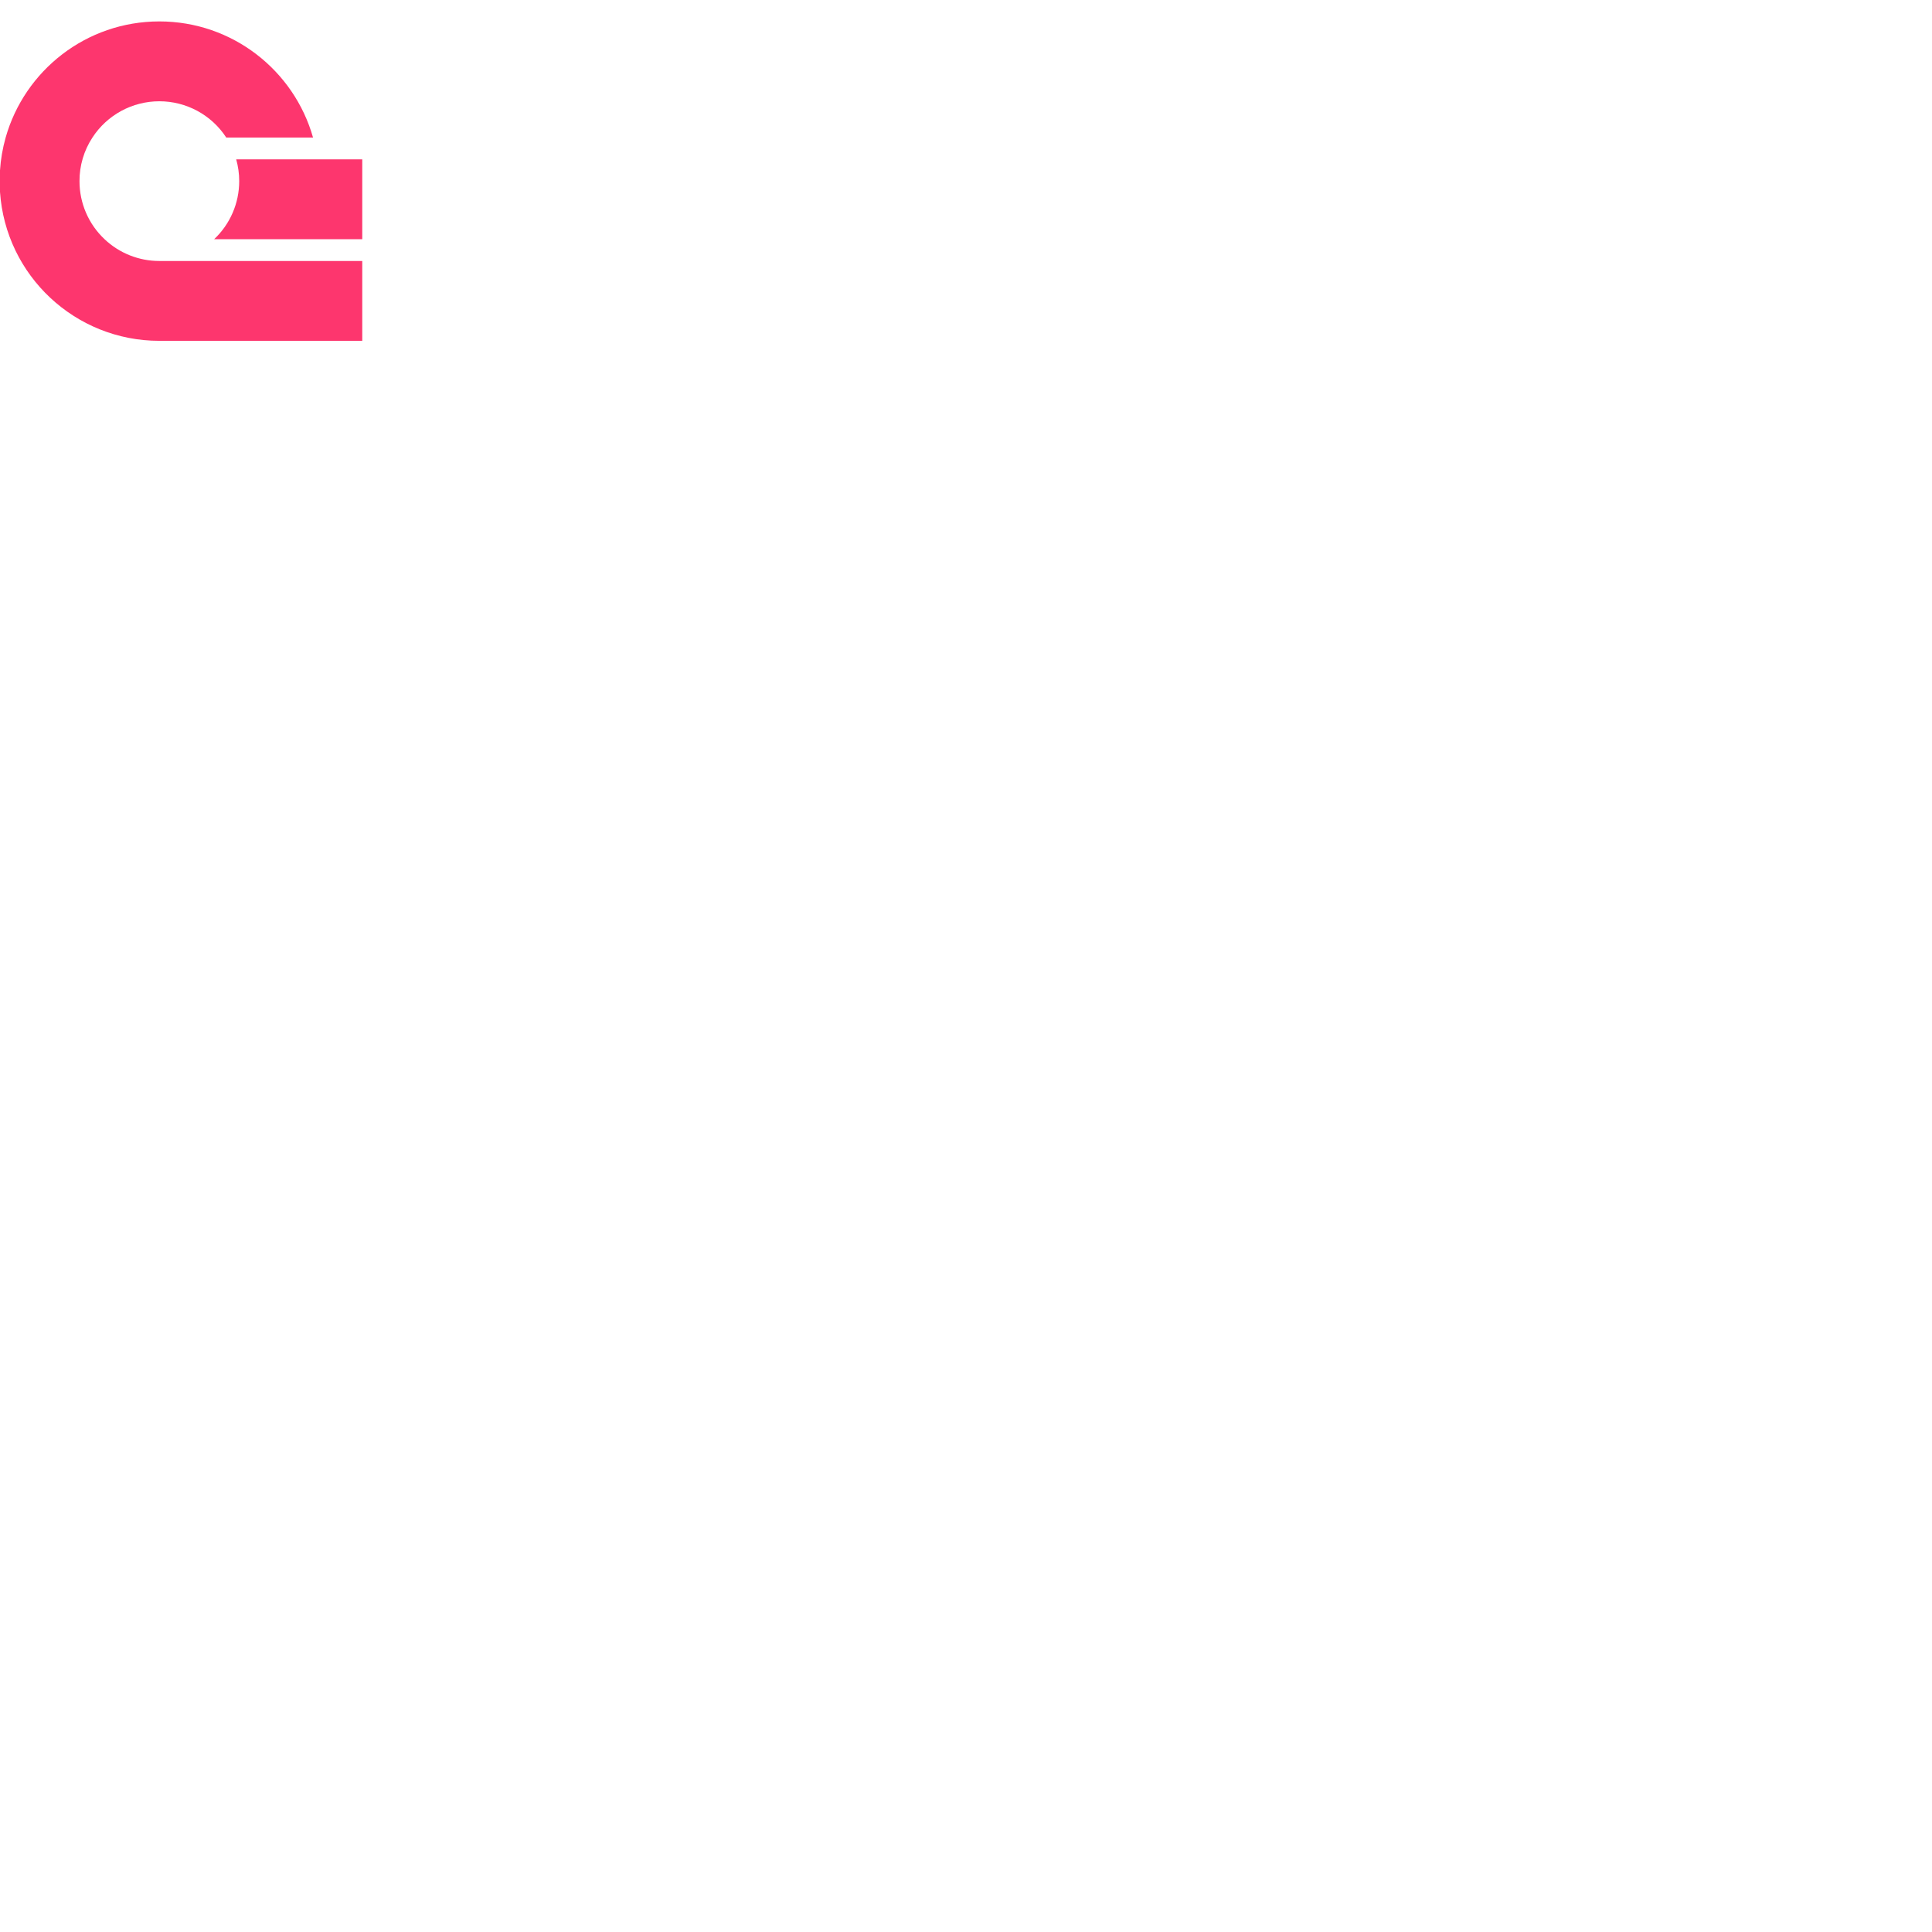
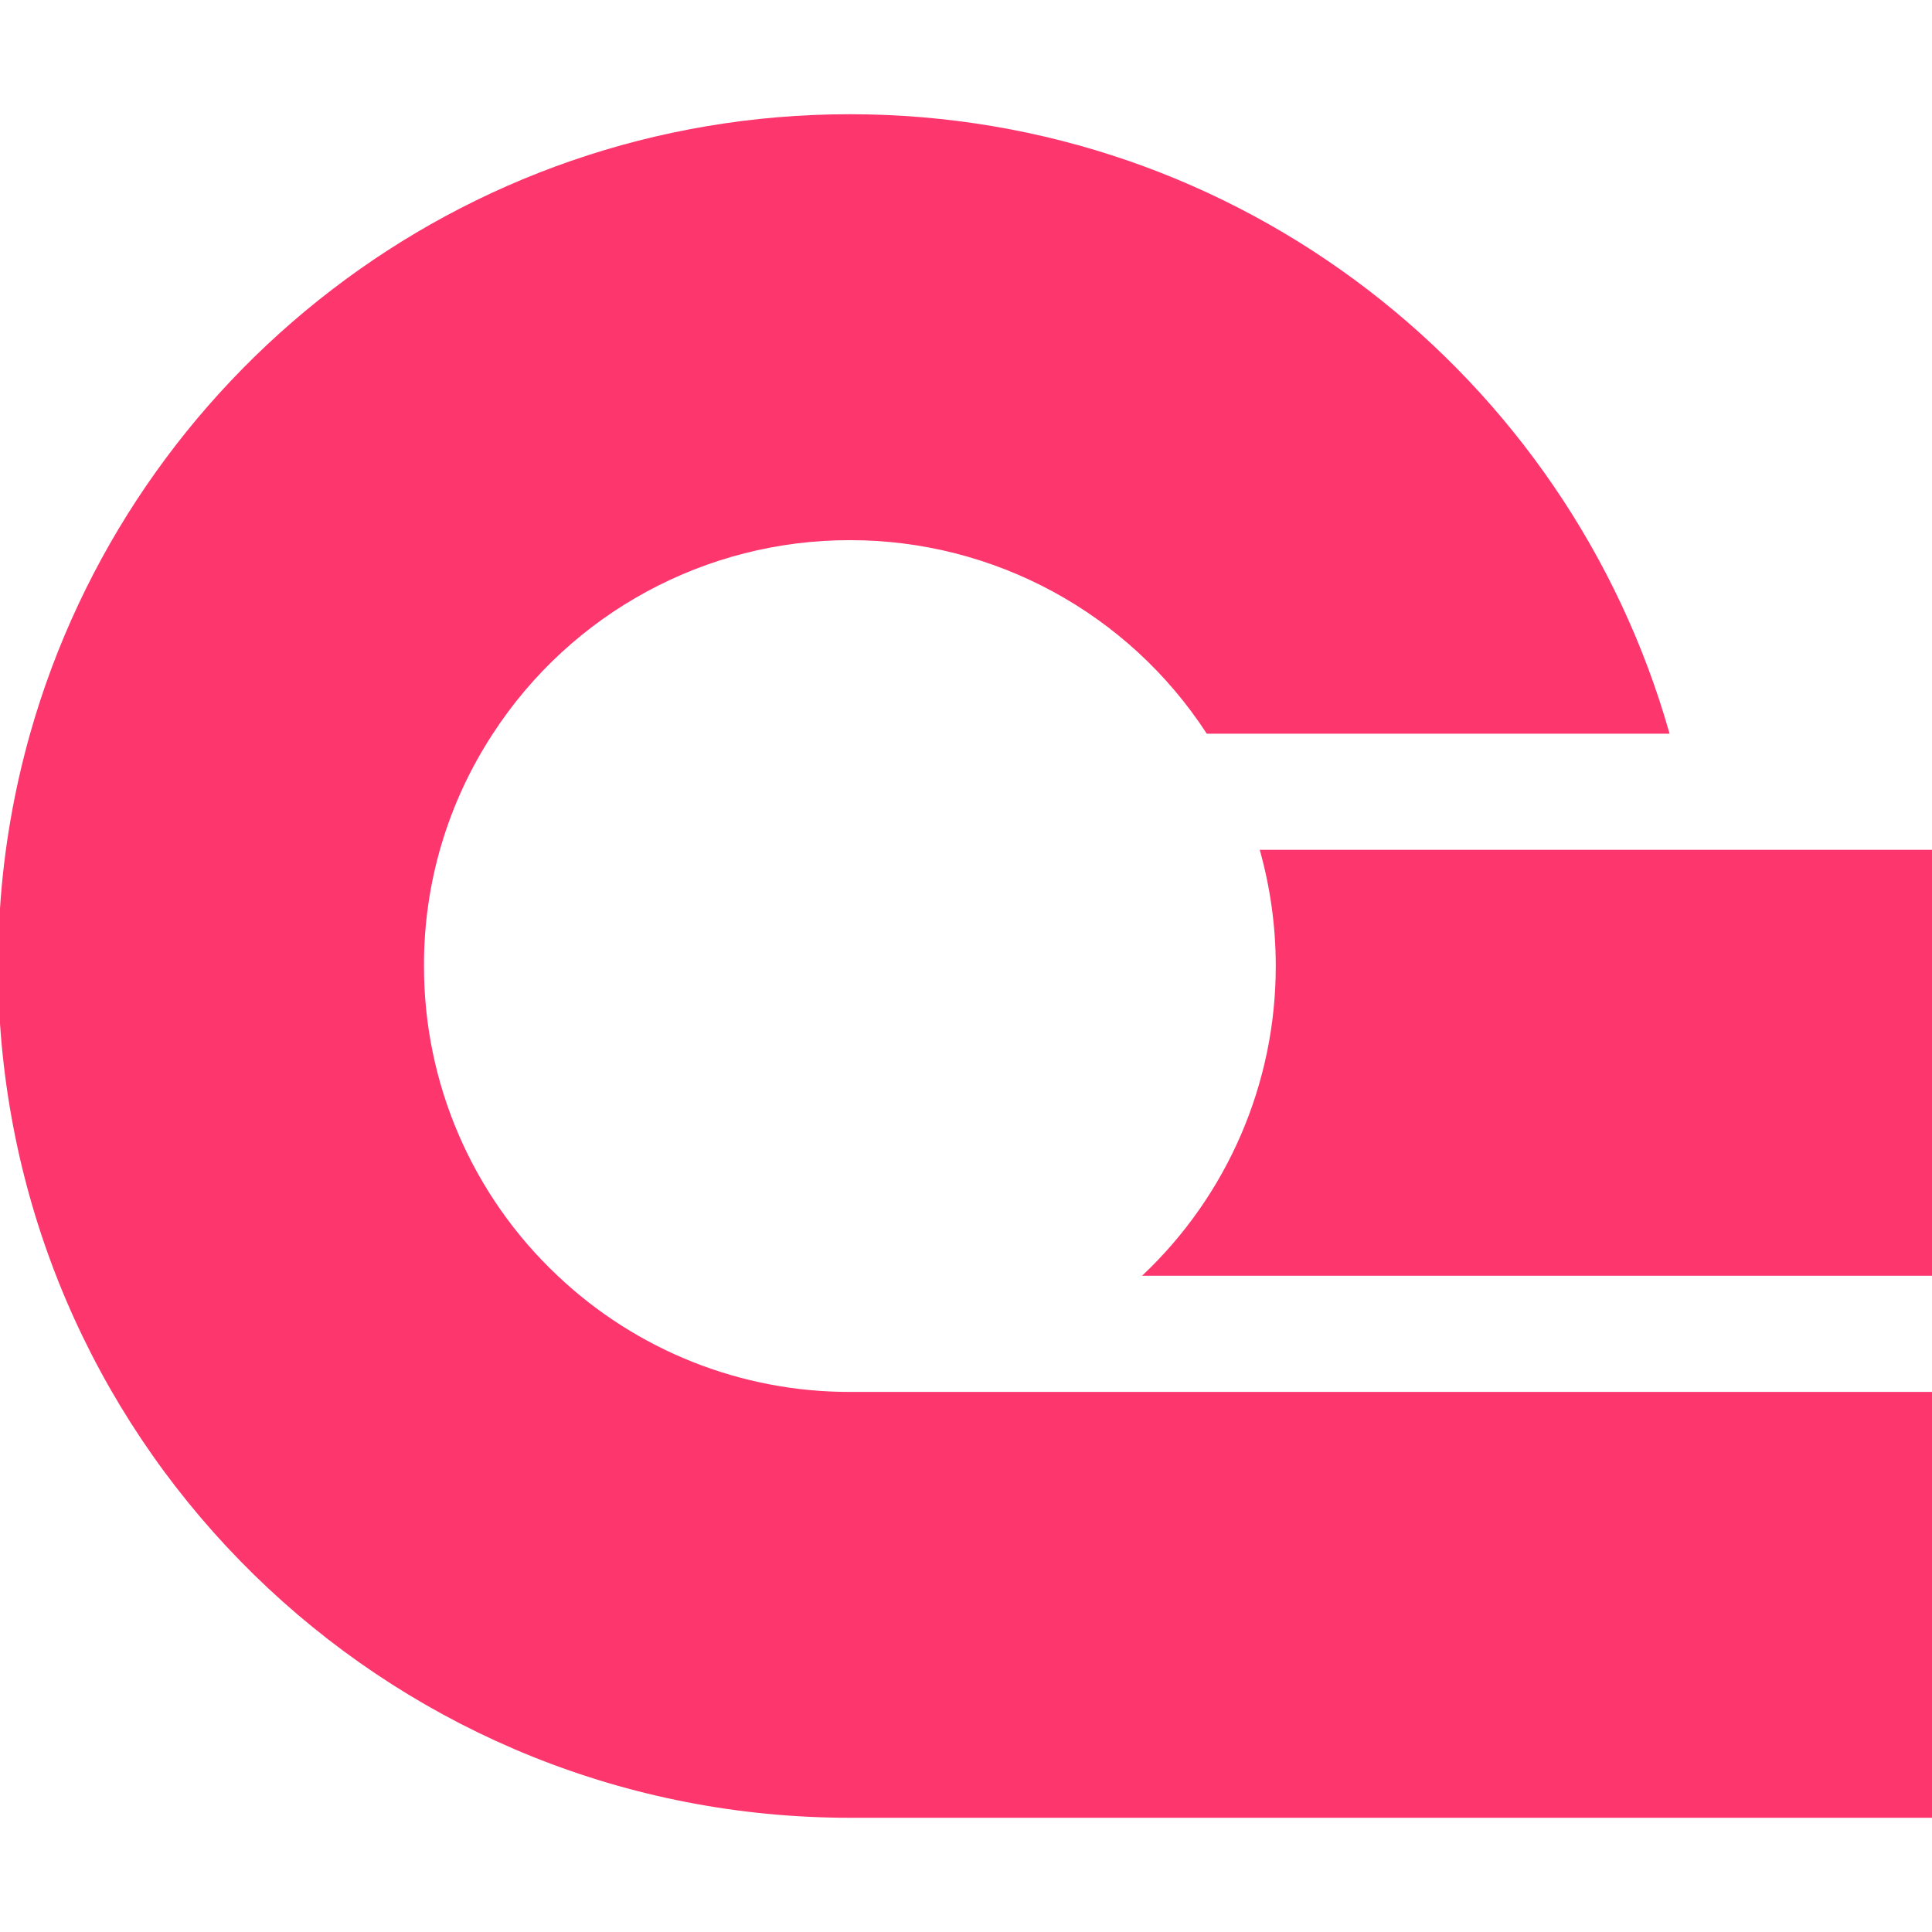
<svg xmlns="http://www.w3.org/2000/svg" viewBox="0 0 24 24" role="img" aria-label="Appwrite">
  <style>@keyframes tss_appwrite_al{0%{opacity:0}4%,92%{opacity:1}98%,100%{opacity:0}}.tss_appwrite_al{animation:tss_appwrite_al 3.6s linear infinite}@keyframes tss_appwrite_pc0{0%,0%{opacity:0;transform:scale(0.55)}22%,100%{opacity:1;transform:none}}@keyframes tss_appwrite_pc1{0%,4%{opacity:0;transform:scale(0.55)}26%,100%{opacity:1;transform:none}}.tss_appwrite_pc0{transform-box:fill-box;transform-origin:50% 50%;animation:tss_appwrite_pc0 3.6s cubic-bezier(.22,1,.36,1) infinite}.tss_appwrite_pc1{transform-box:fill-box;transform-origin:50% 50%;animation:tss_appwrite_pc1 3.6s cubic-bezier(.22,1,.36,1) infinite}@media (prefers-reduced-motion: reduce){.tss_appwrite_al{animation:none!important;opacity:1!important}.tss_appwrite_pc0{animation:none!important;opacity:1!important;transform:none!important}.tss_appwrite_pc1{animation:none!important;opacity:1!important;transform:none!important}}</style>
  <g class="tss_appwrite_al">
-     <g transform="translate(0 0) scale(0.1875)">
+     <g transform="translate(0 0) scale(1)">
      <g class="tss_appwrite_pc0">
        <path fill="#FD366E" fill-rule="evenodd" d="M24 17.291 v5.29 H10.557 A10.58 10.58 0 0 1 0 12.715 v-1.43 c0.048 -0.735 0.174 -1.463 0.374 -2.171 C1.63 4.673 5.713 1.419 10.557 1.419 c4.844 0 8.927 3.254 10.183 7.695 h-5.749 a5.283 5.283 0 0 0 -4.434 -2.404 a5.282 5.282 0 0 0 -4.434 2.404 A5.23 5.23 0 0 0 5.267 12 a5.27 5.27 0 0 0 1.66 3.848 a5.27 5.27 0 0 0 3.63 1.443 H24 Z" />
      </g>
      <g class="tss_appwrite_pc1">
        <path fill="#FD366E" fill-rule="evenodd" d="M24 10.557 v5.291 h-9.813 A5.276 5.276 0 0 0 15.848 12 c0 -0.5 -0.07 -0.984 -0.199 -1.443 H24 Z" />
      </g>
    </g>
  </g>
</svg>
